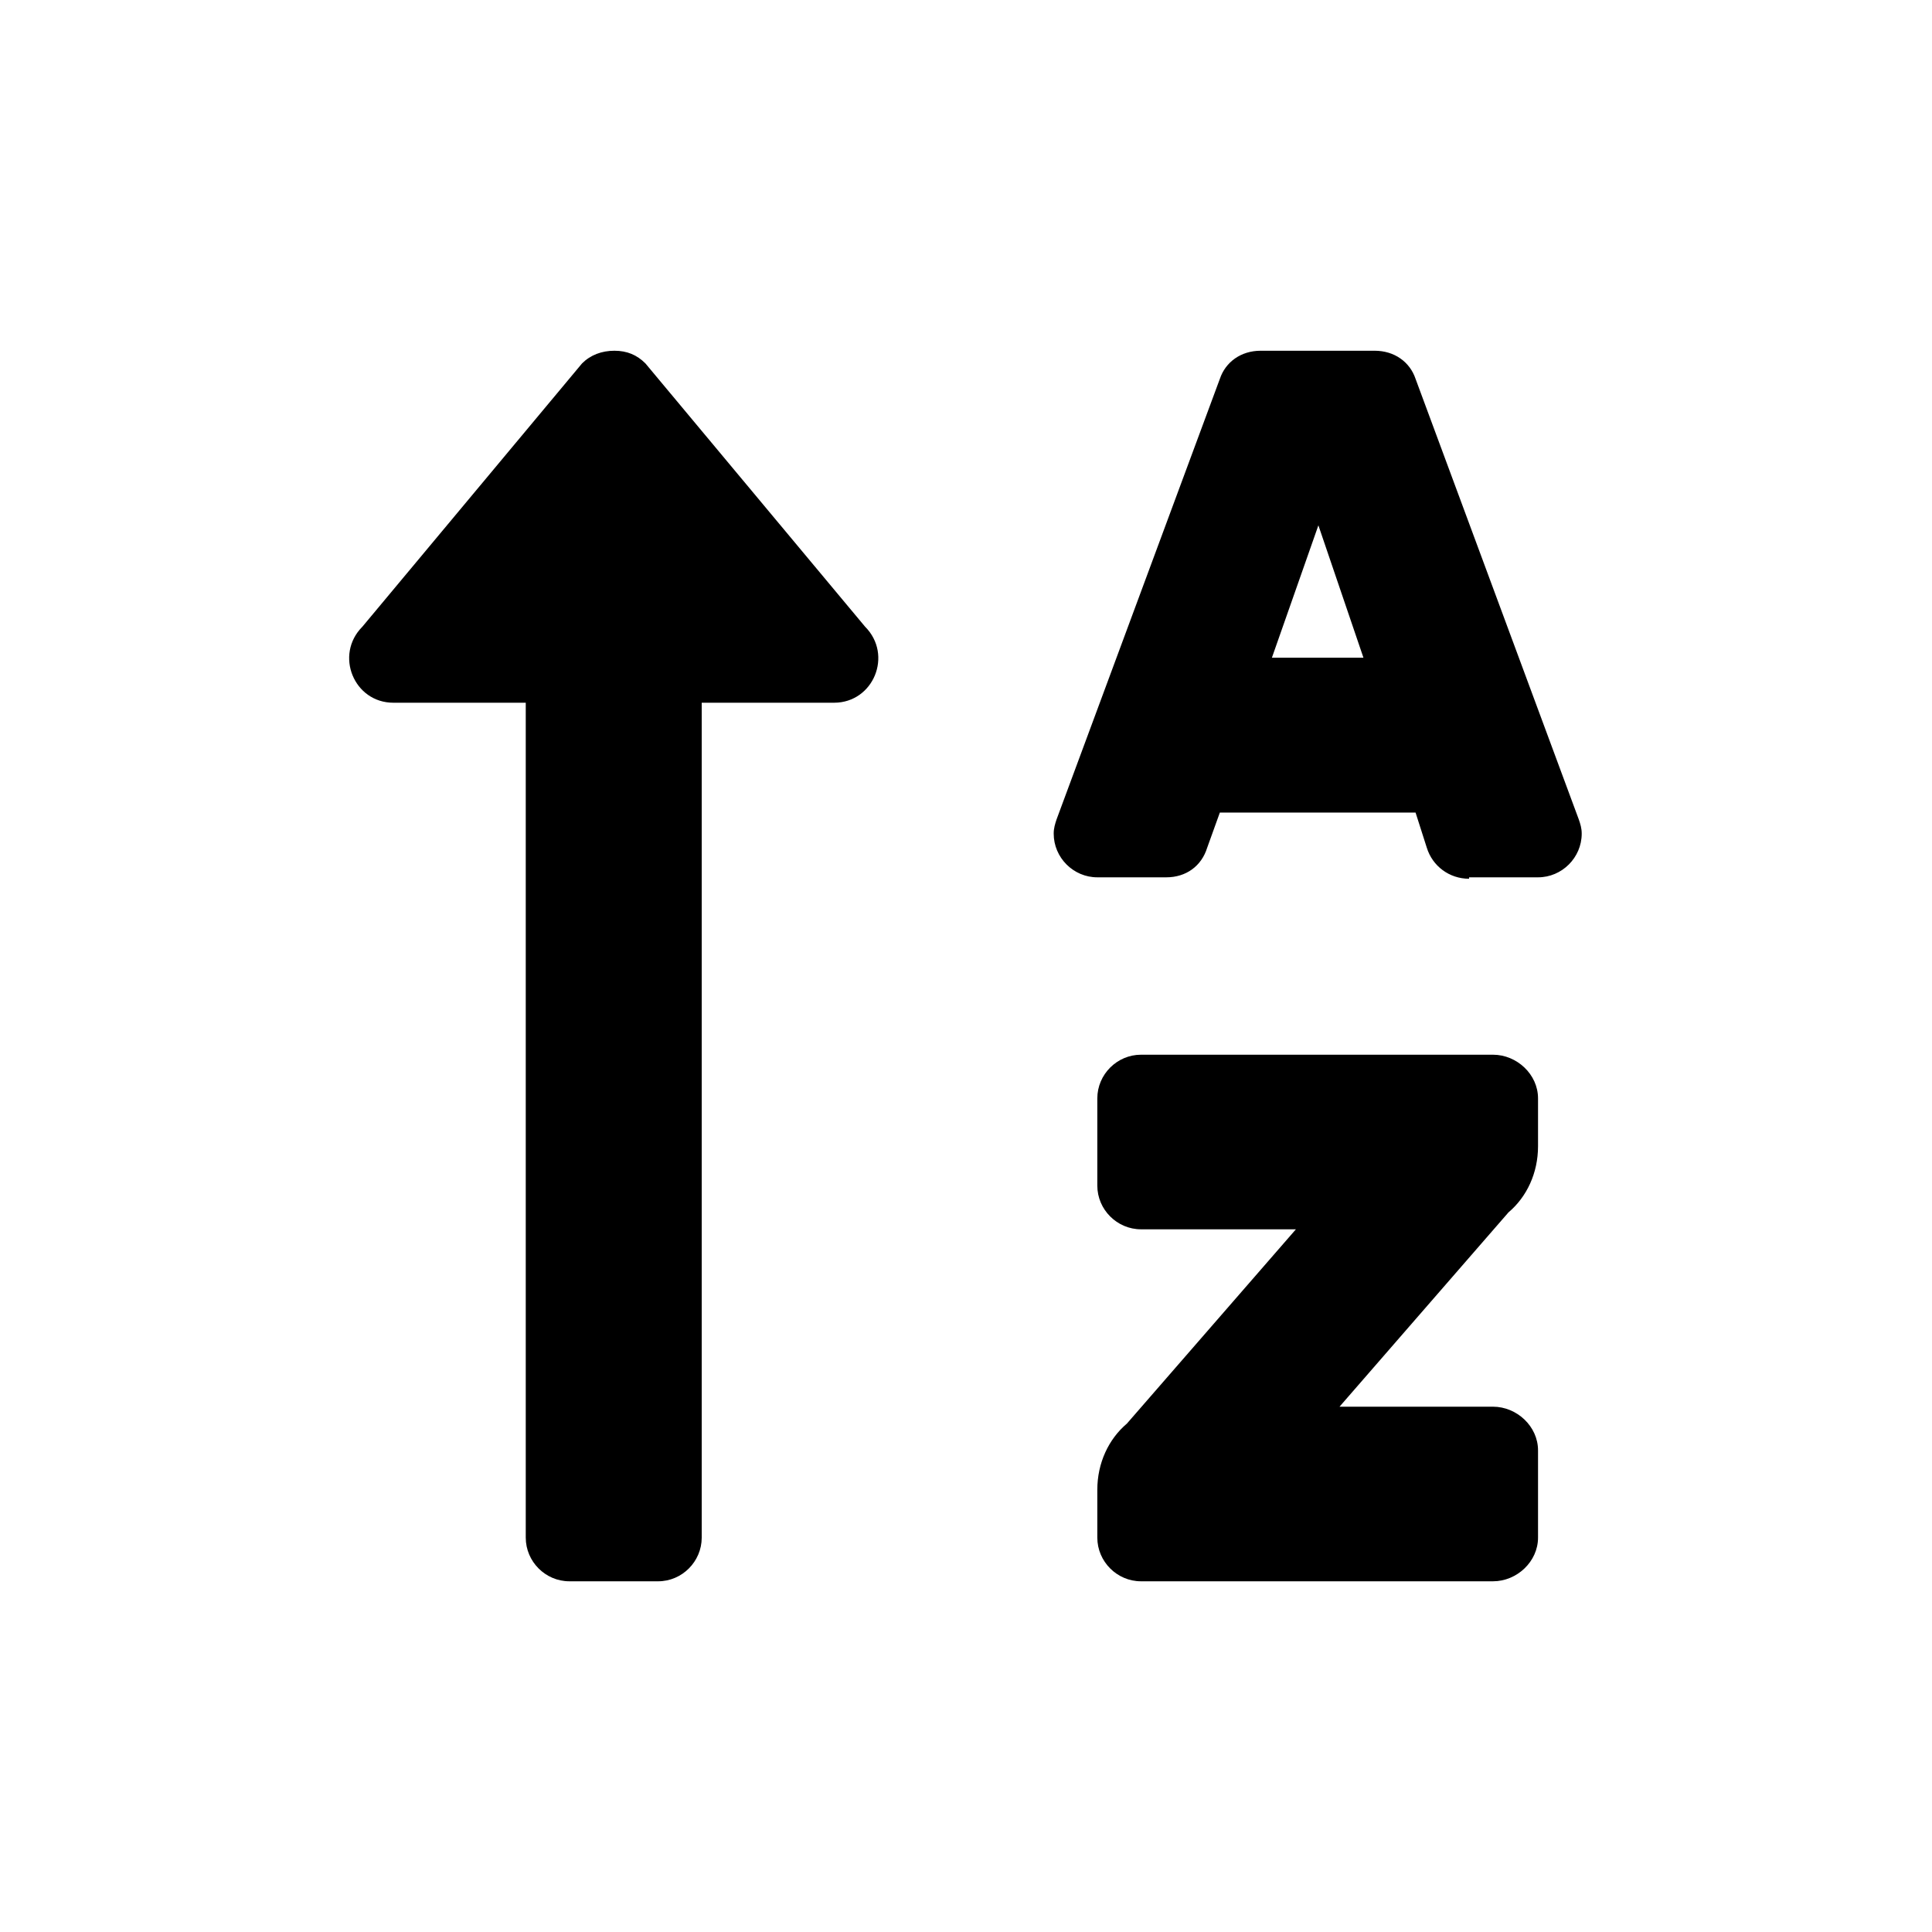
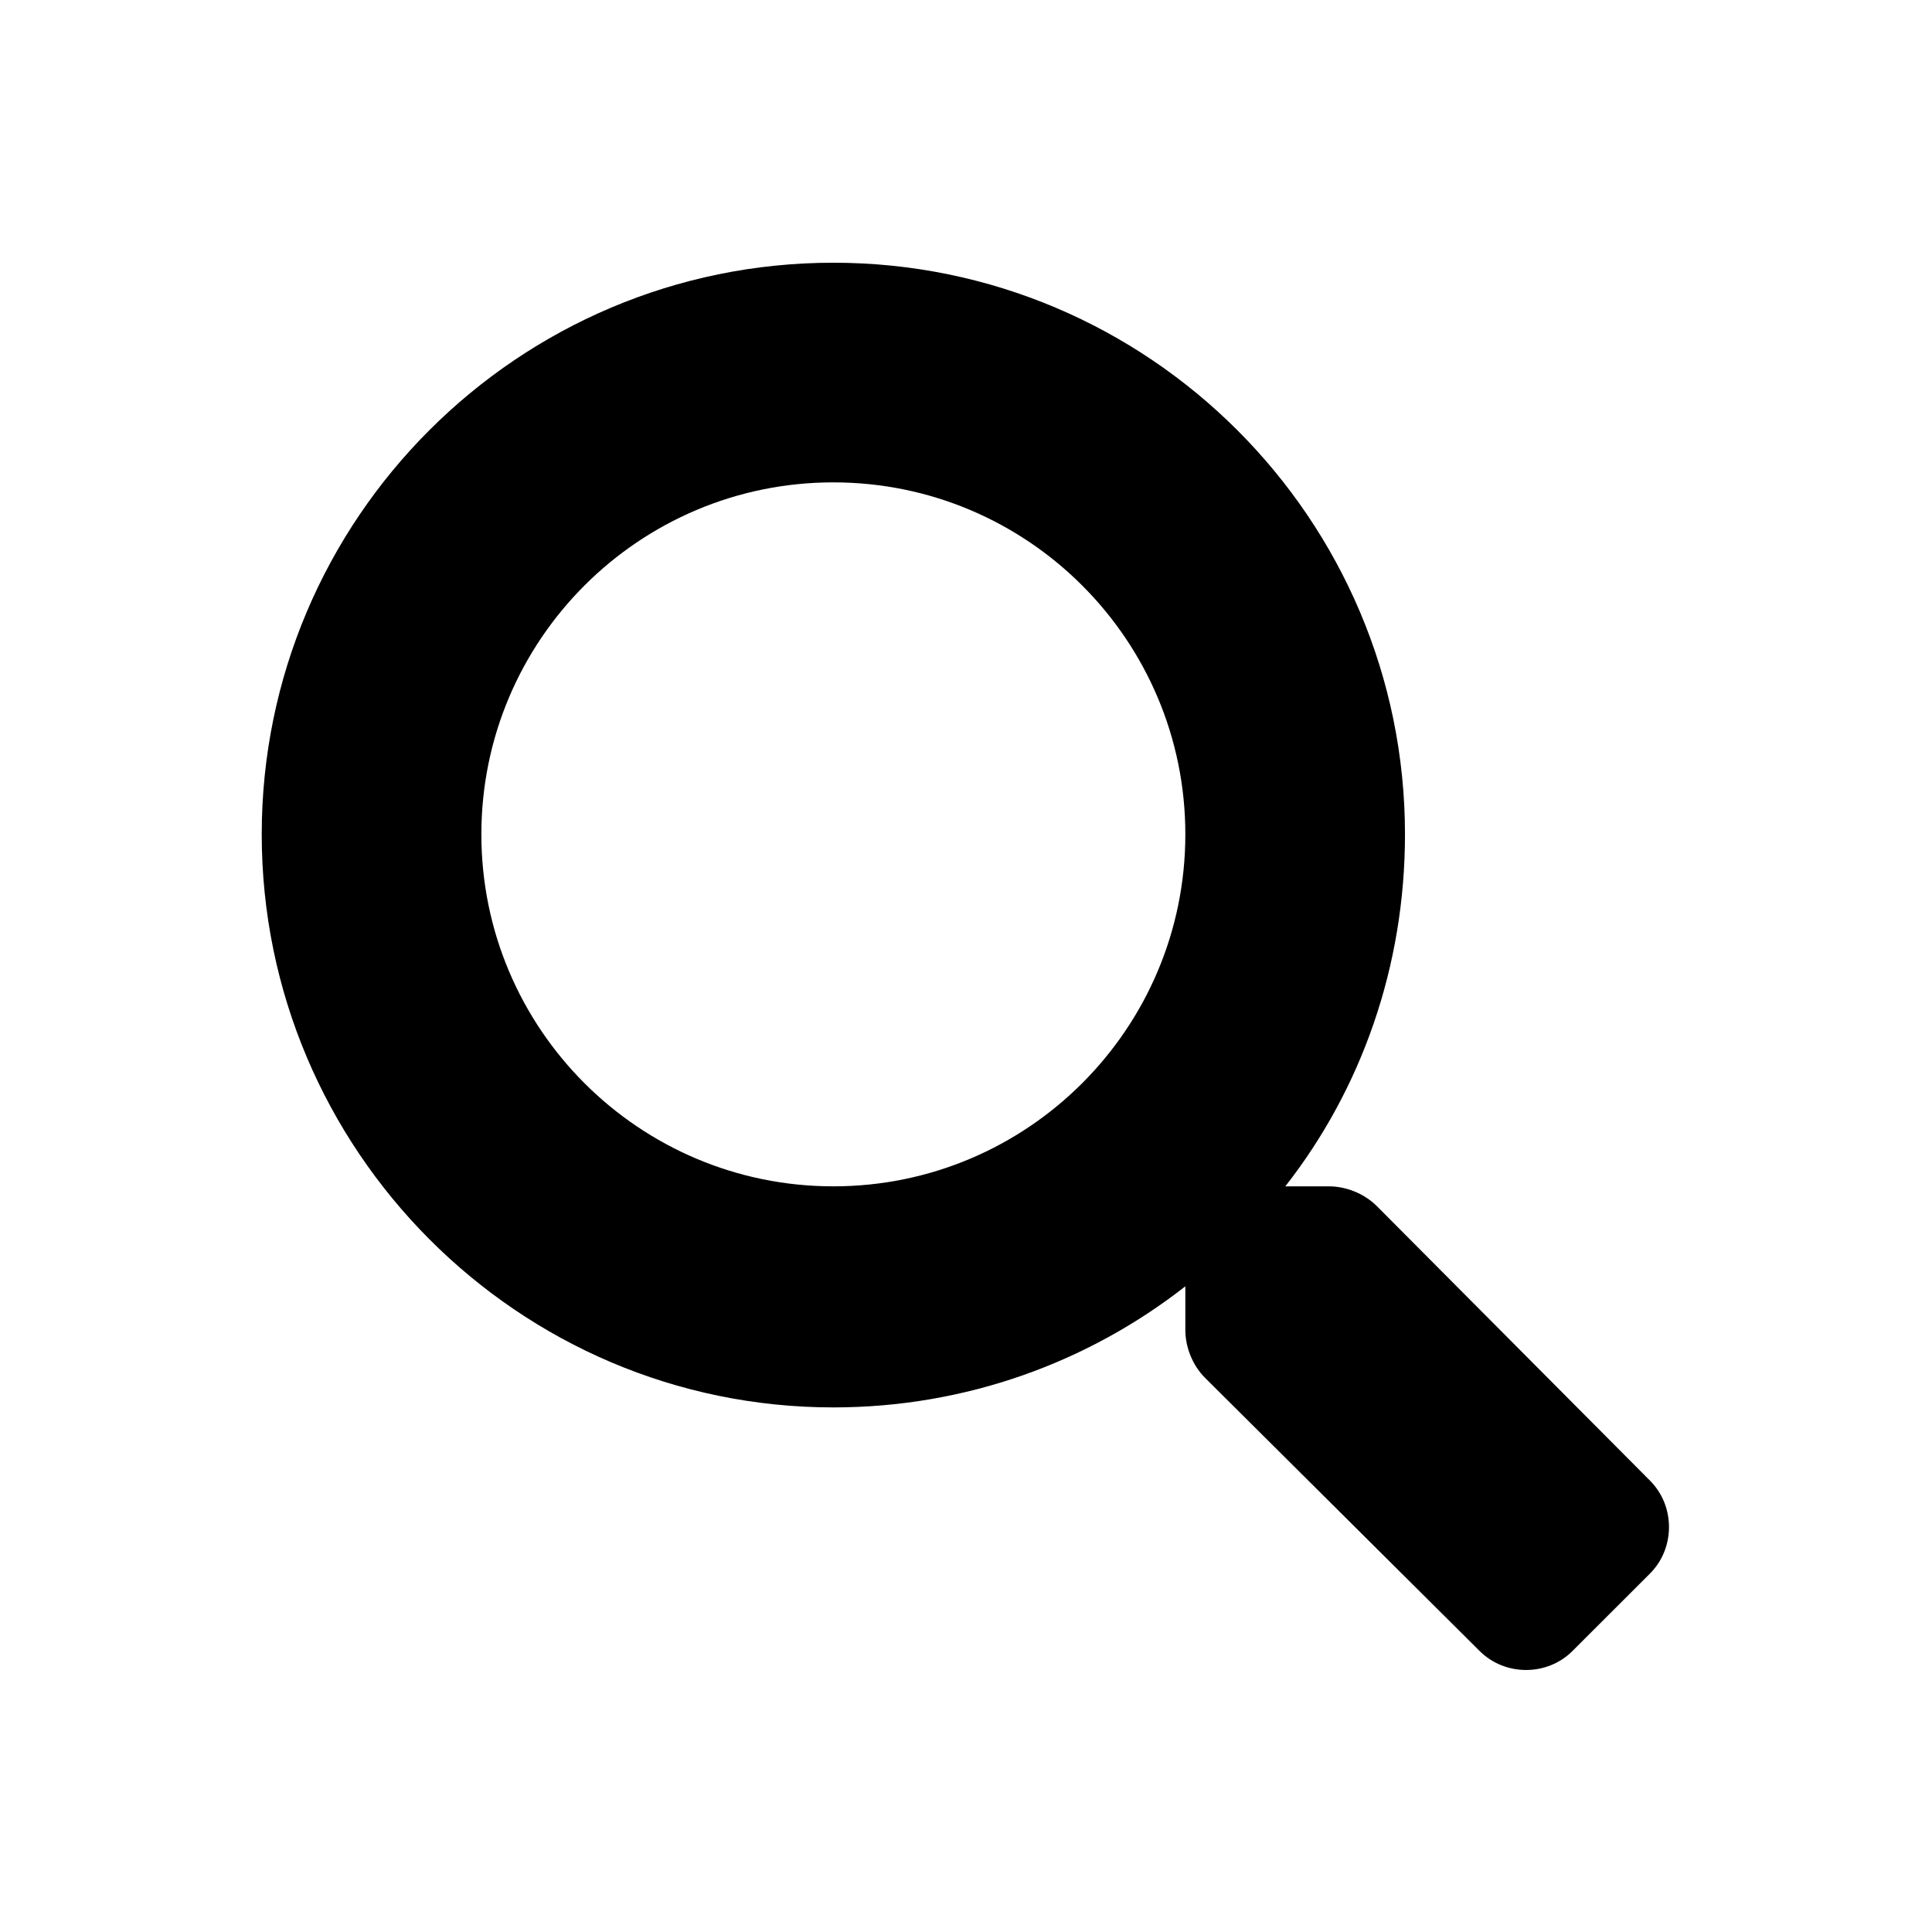
<svg xmlns="http://www.w3.org/2000/svg" xmlns:xlink="http://www.w3.org/1999/xlink" version="1.1" width="85.04pt" height="85.04pt" viewBox="0 0 56.693 56.693">
  <defs>
-     <path id="g0-23" d="M.64-11.611H2.583V.64C2.583 .992 2.872 1.281 3.223 1.281H4.525C4.876 1.281 5.165 .992 5.165 .64V-11.611H7.107C7.686-11.611 7.975-12.313 7.562-12.727L4.339-16.59C4.215-16.714 4.07-16.776 3.884-16.776S3.533-16.714 3.409-16.59L.186-12.727C-.227-12.313 .062-11.611 .64-11.611ZM16.776-6.446H11.611C11.26-6.446 10.97-6.157 10.97-5.805V-4.525C10.97-4.173 11.26-3.884 11.611-3.884H13.884L11.404-1.033C11.136-.806 10.97-.455 10.97-.062V.64C10.97 .992 11.26 1.281 11.611 1.281H16.776C17.127 1.281 17.437 .992 17.437 .64V-.64C17.437-.992 17.127-1.281 16.776-1.281H14.524L17.003-4.132C17.272-4.359 17.437-4.71 17.437-5.103V-5.805C17.437-6.157 17.127-6.446 16.776-6.446ZM18.036-9.896L15.64-16.363C15.557-16.611 15.33-16.776 15.04-16.776H13.367C13.078-16.776 12.851-16.611 12.768-16.363L10.371-9.896C10.351-9.834 10.33-9.772 10.33-9.69C10.33-9.338 10.619-9.049 10.97-9.049H11.983C12.272-9.049 12.499-9.214 12.582-9.483L12.768-9.999H15.64L15.805-9.483C15.888-9.214 16.135-9.028 16.425-9.028V-9.049H17.437C17.788-9.049 18.078-9.338 18.078-9.69C18.078-9.772 18.057-9.834 18.036-9.896ZM13.532-12.272L14.214-14.214L14.875-12.272H13.532Z" />
+     <path id="g0-1" d="M20.371-.207L16.363-4.235C16.177-4.421 15.908-4.525 15.66-4.525H15.02C16.135-5.95 16.776-7.747 16.776-9.69C16.776-14.317 13.016-18.078 8.388-18.078S0-14.317 0-9.69S3.76-1.281 8.388-1.281C10.33-1.281 12.127-1.942 13.553-3.058V-2.417C13.553-2.169 13.656-1.901 13.842-1.715L17.871 2.293C18.243 2.665 18.863 2.665 19.234 2.293L20.371 1.157C20.743 .785 20.743 .165 20.371-.207ZM8.388-4.525C5.537-4.525 3.223-6.838 3.223-9.69S5.537-14.855 8.388-14.855S13.553-12.541 13.553-9.69S11.239-4.525 8.388-4.525Z" />
  </defs>
-   <g id="page31">
-     <g transform="matrix(1.999758 0 0 1.999758 -10.267 69.553)">
-       <use x="10.266" y="-12.858" xlink:href="#g0-23" />
+   <g id="page29">
+     <g transform="matrix(1.999758 0 0 1.999758 -7.684 69.532)">
+       <use x="7.683" y="-12.837" xlink:href="#g0-1" />
    </g>
  </g>
</svg>
